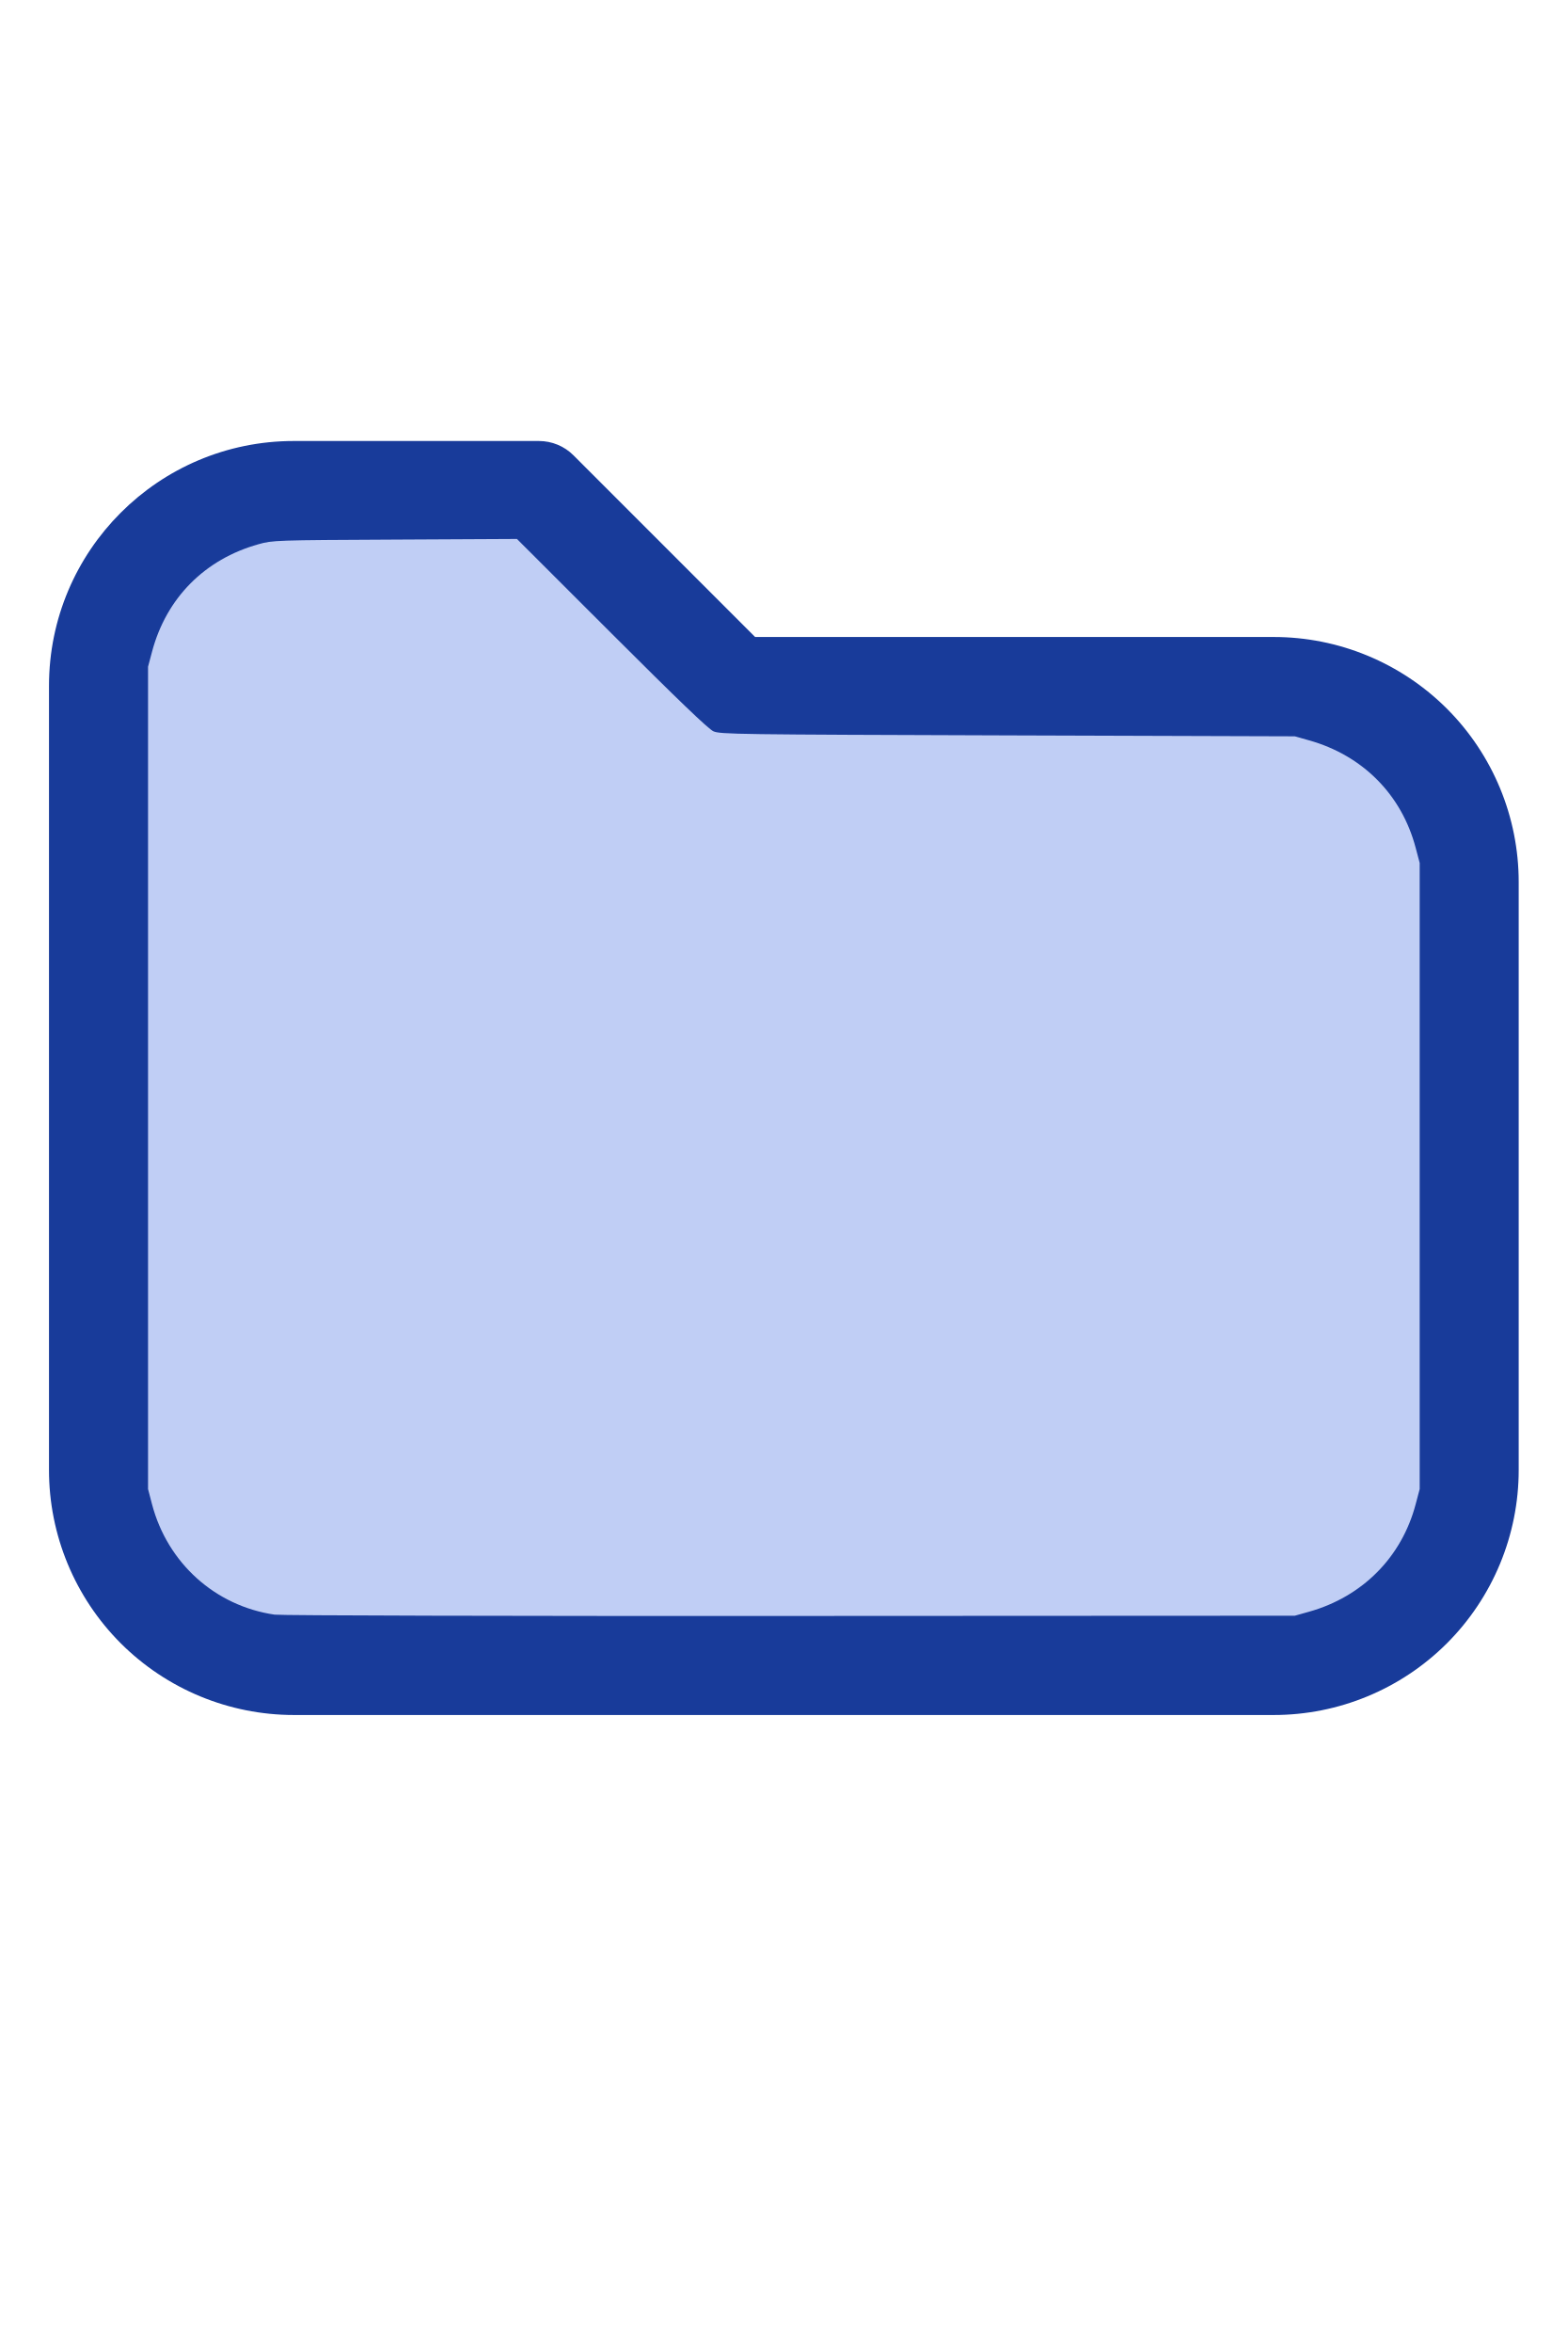
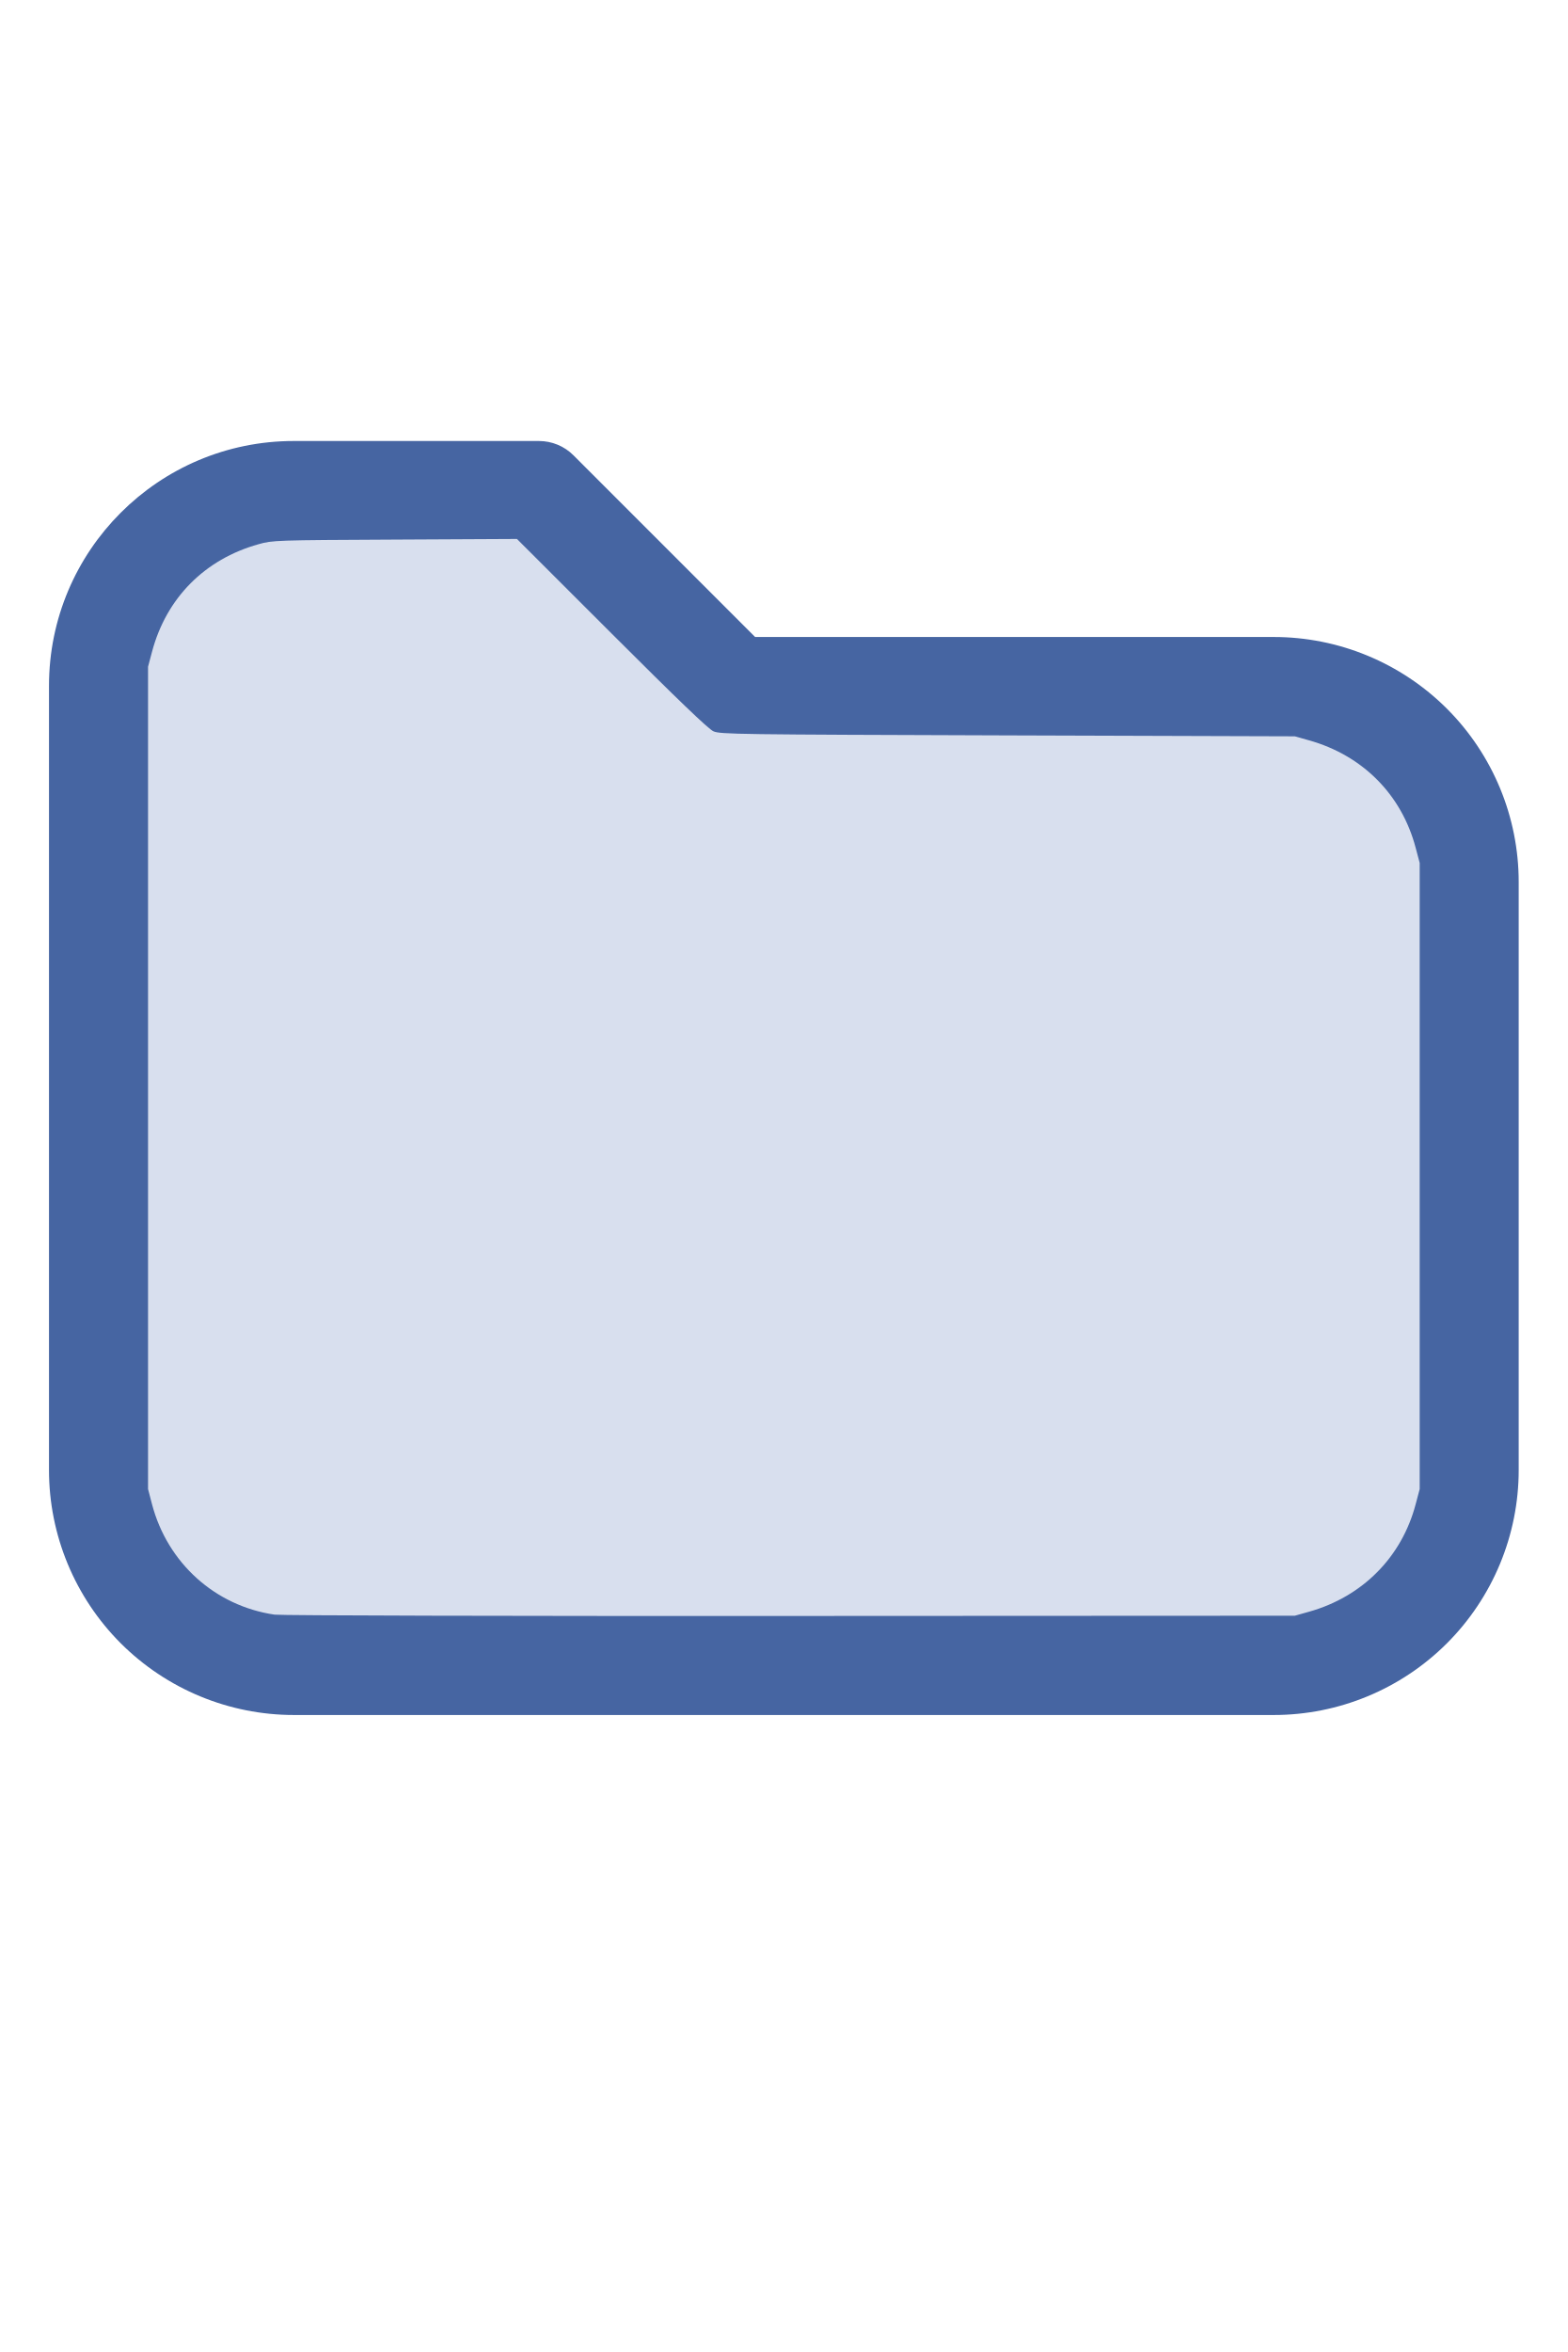
<svg xmlns="http://www.w3.org/2000/svg" version="1.1" width="16" height="24" viewBox="0 0 32 32" xml:space="preserve">
-   <g style="fill:#183B9A;">
+   <g style="fill:#4665A2;">
    <path d="M1,5.998l-0,16.002c-0,1.326 0.527,2.598 1.464,3.536c0.938,0.937 2.21,1.464 3.536,1.464c5.322,0 14.678,-0 20,0c1.326,0 2.598,-0.527 3.536,-1.464c0.937,-0.938 1.464,-2.21 1.464,-3.536c0,-3.486 0,-8.514 0,-12c0,-1.326 -0.527,-2.598 -1.464,-3.536c-0.938,-0.937 -2.21,-1.464 -3.536,-1.464c-0,0 -10.586,0 -10.586,0c0,-0 -3.707,-3.707 -3.707,-3.707c-0.187,-0.188 -0.442,-0.293 -0.707,-0.293l-5.002,0c-2.76,0 -4.998,2.238 -4.998,4.998Zm2,-0l-0,16.002c-0,0.796 0.316,1.559 0.879,2.121c0.562,0.563 1.325,0.879 2.121,0.879l20,0c0.796,0 1.559,-0.316 2.121,-0.879c0.563,-0.562 0.879,-1.325 0.879,-2.121c0,-3.486 0,-8.514 0,-12c0,-0.796 -0.316,-1.559 -0.879,-2.121c-0.562,-0.563 -1.325,-0.879 -2.121,-0.879c-7.738,0 -11,0 -11,0c-0.265,0 -0.52,-0.105 -0.707,-0.293c-0,0 -3.707,-3.707 -3.707,-3.707c-0,0 -4.588,0 -4.588,0c-1.656,0 -2.998,1.342 -2.998,2.998Z" />
  </g>
-   <g style="fill:#C0CEF5;stroke-width:0;">
+   <g style="fill:#D8DFEE;stroke-width:0;">
    <path d="M 5.606,24.952 C 4.392,24.775 3.42,23.9 3.103,22.699 L 3.022,22.389 V 13.998 5.606 L 3.104,5.298 C 3.396,4.203 4.18,3.412 5.279,3.106 5.565,3.026 5.615,3.024 8.061,3.012 l 2.491,-0.013 1.932,1.93 c 1.344,1.343 1.976,1.95 2.078,1.995 0.137,0.062 0.474,0.066 6.007,0.084 l 5.861,0.019 0.291,0.082 c 1.095,0.308 1.89,1.109 2.176,2.193 l 0.082,0.309 V 16 22.389 l -0.082,0.309 c -0.284,1.079 -1.086,1.888 -2.176,2.194 l -0.291,0.082 -10.303,0.005 c -5.7,0.003 -10.4,-0.009 -10.521,-0.027 z" />
  </g>
</svg>
